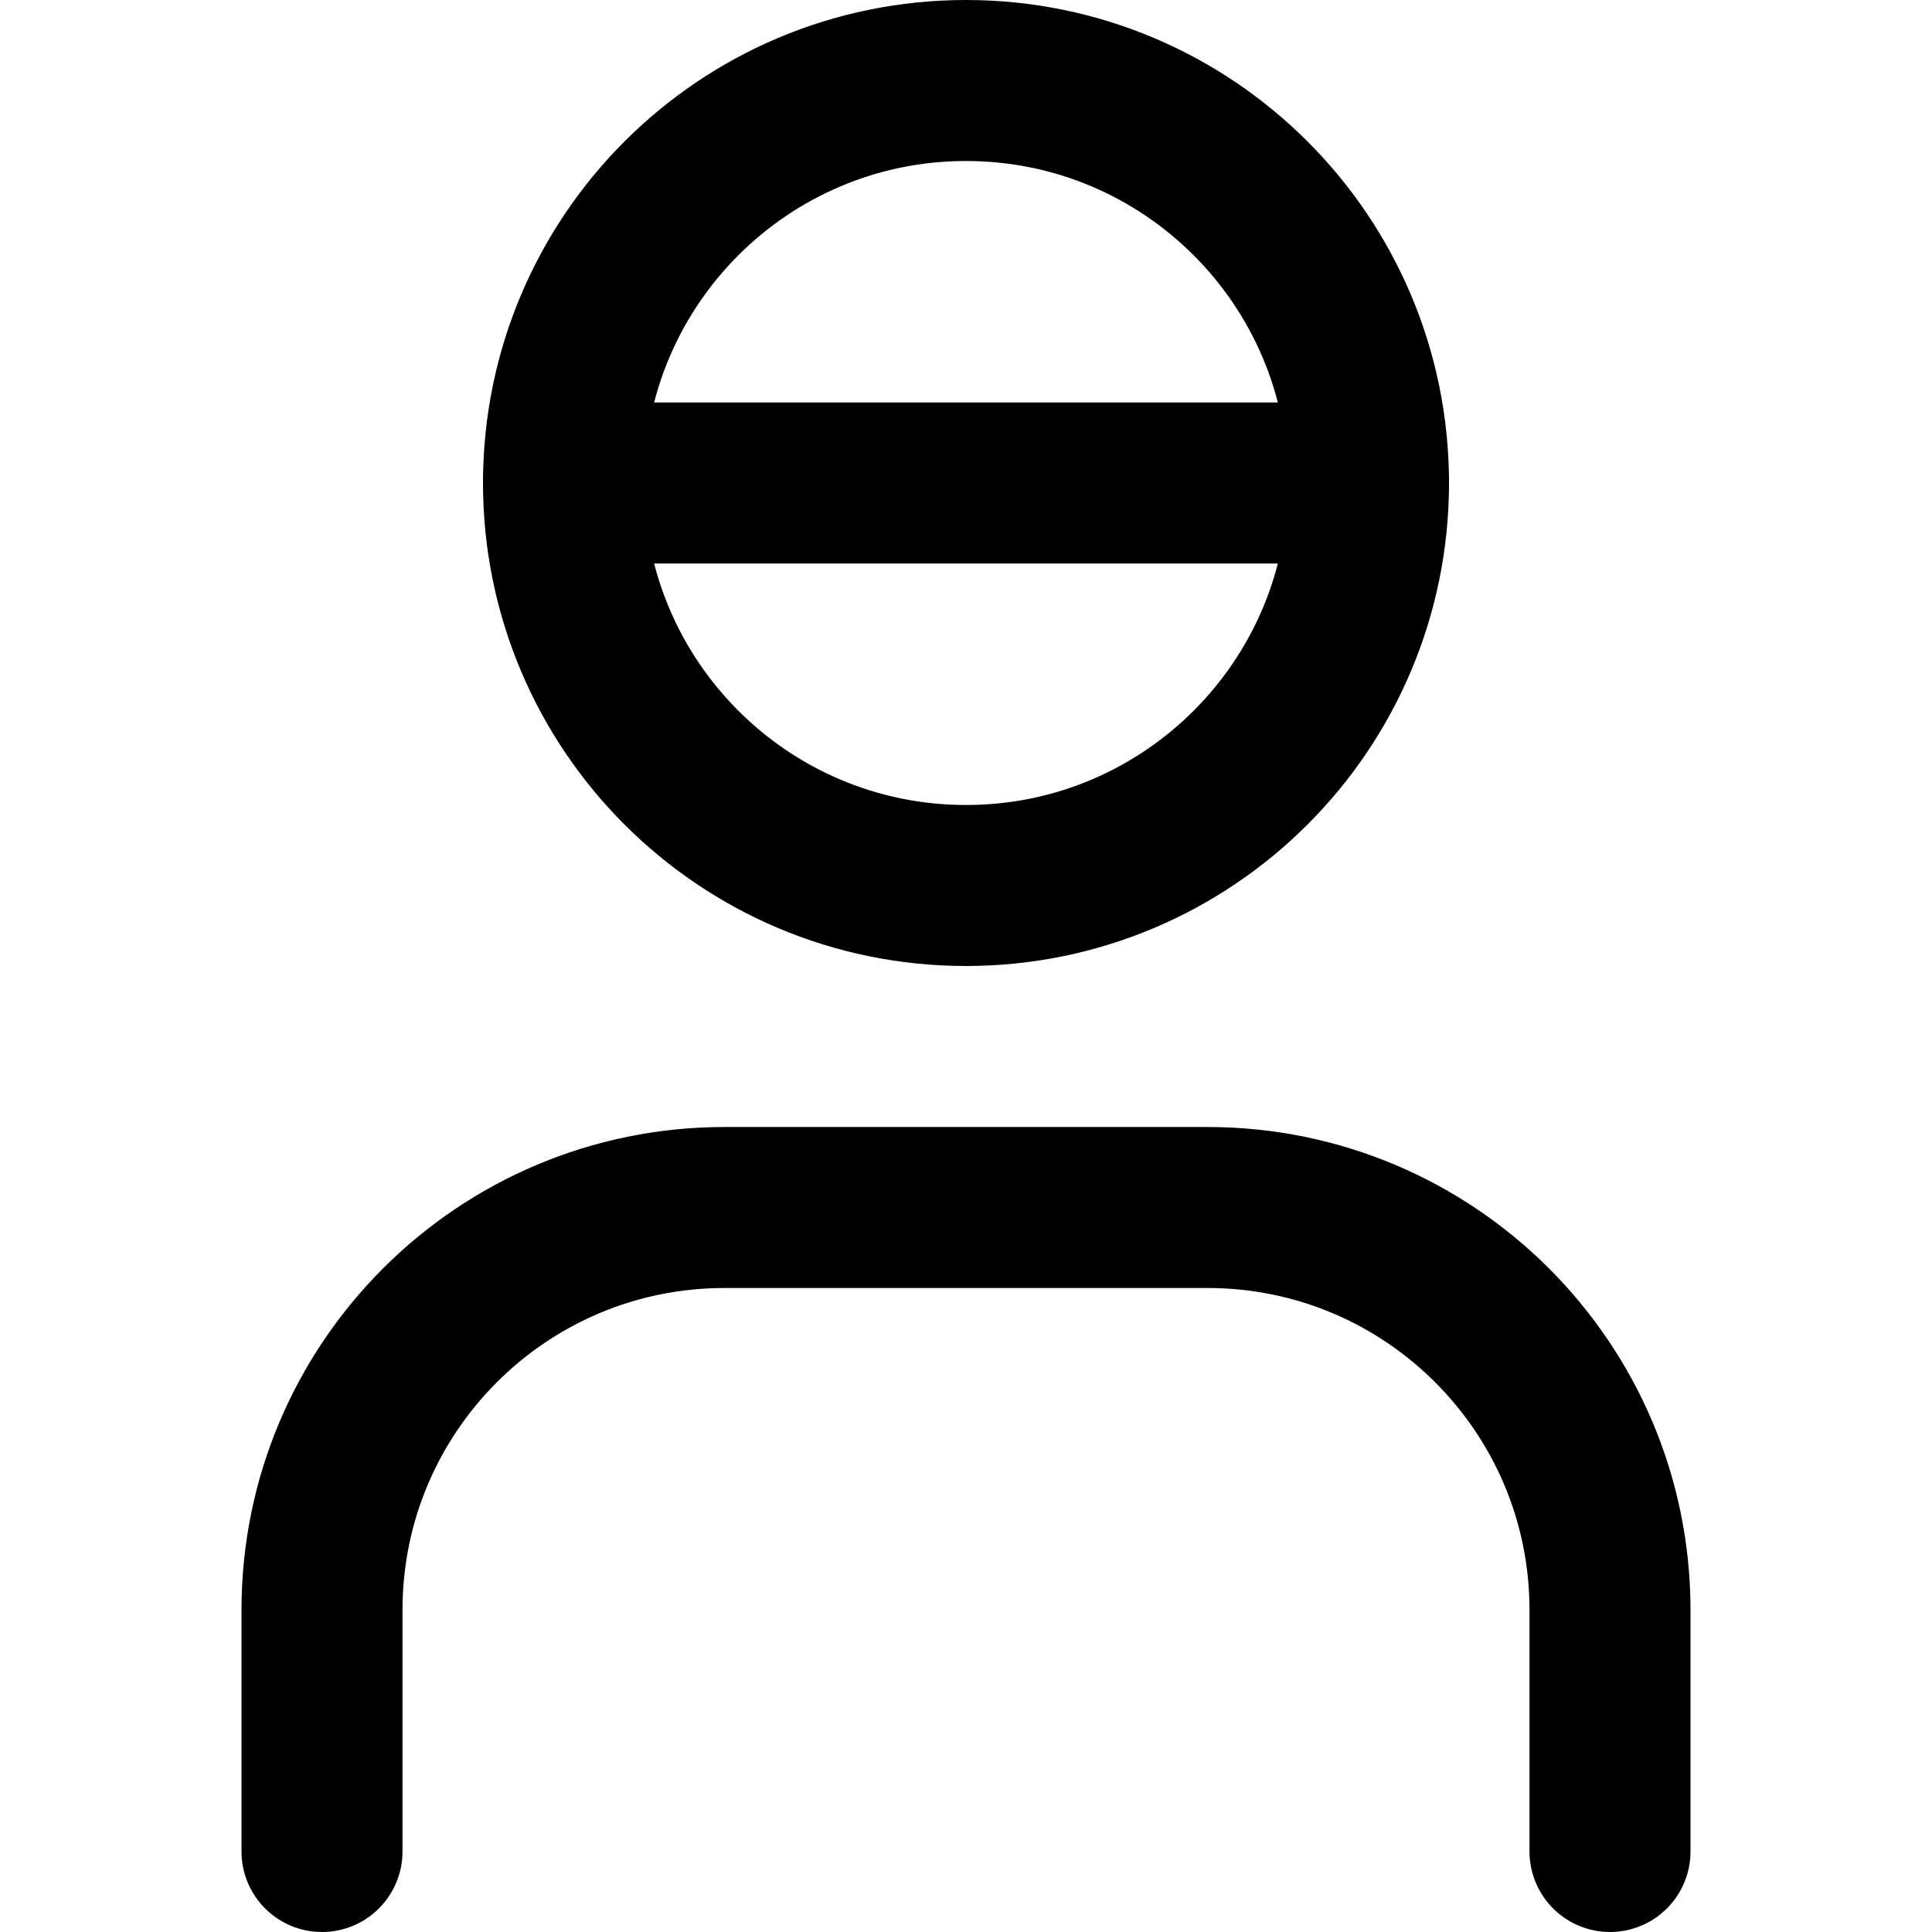
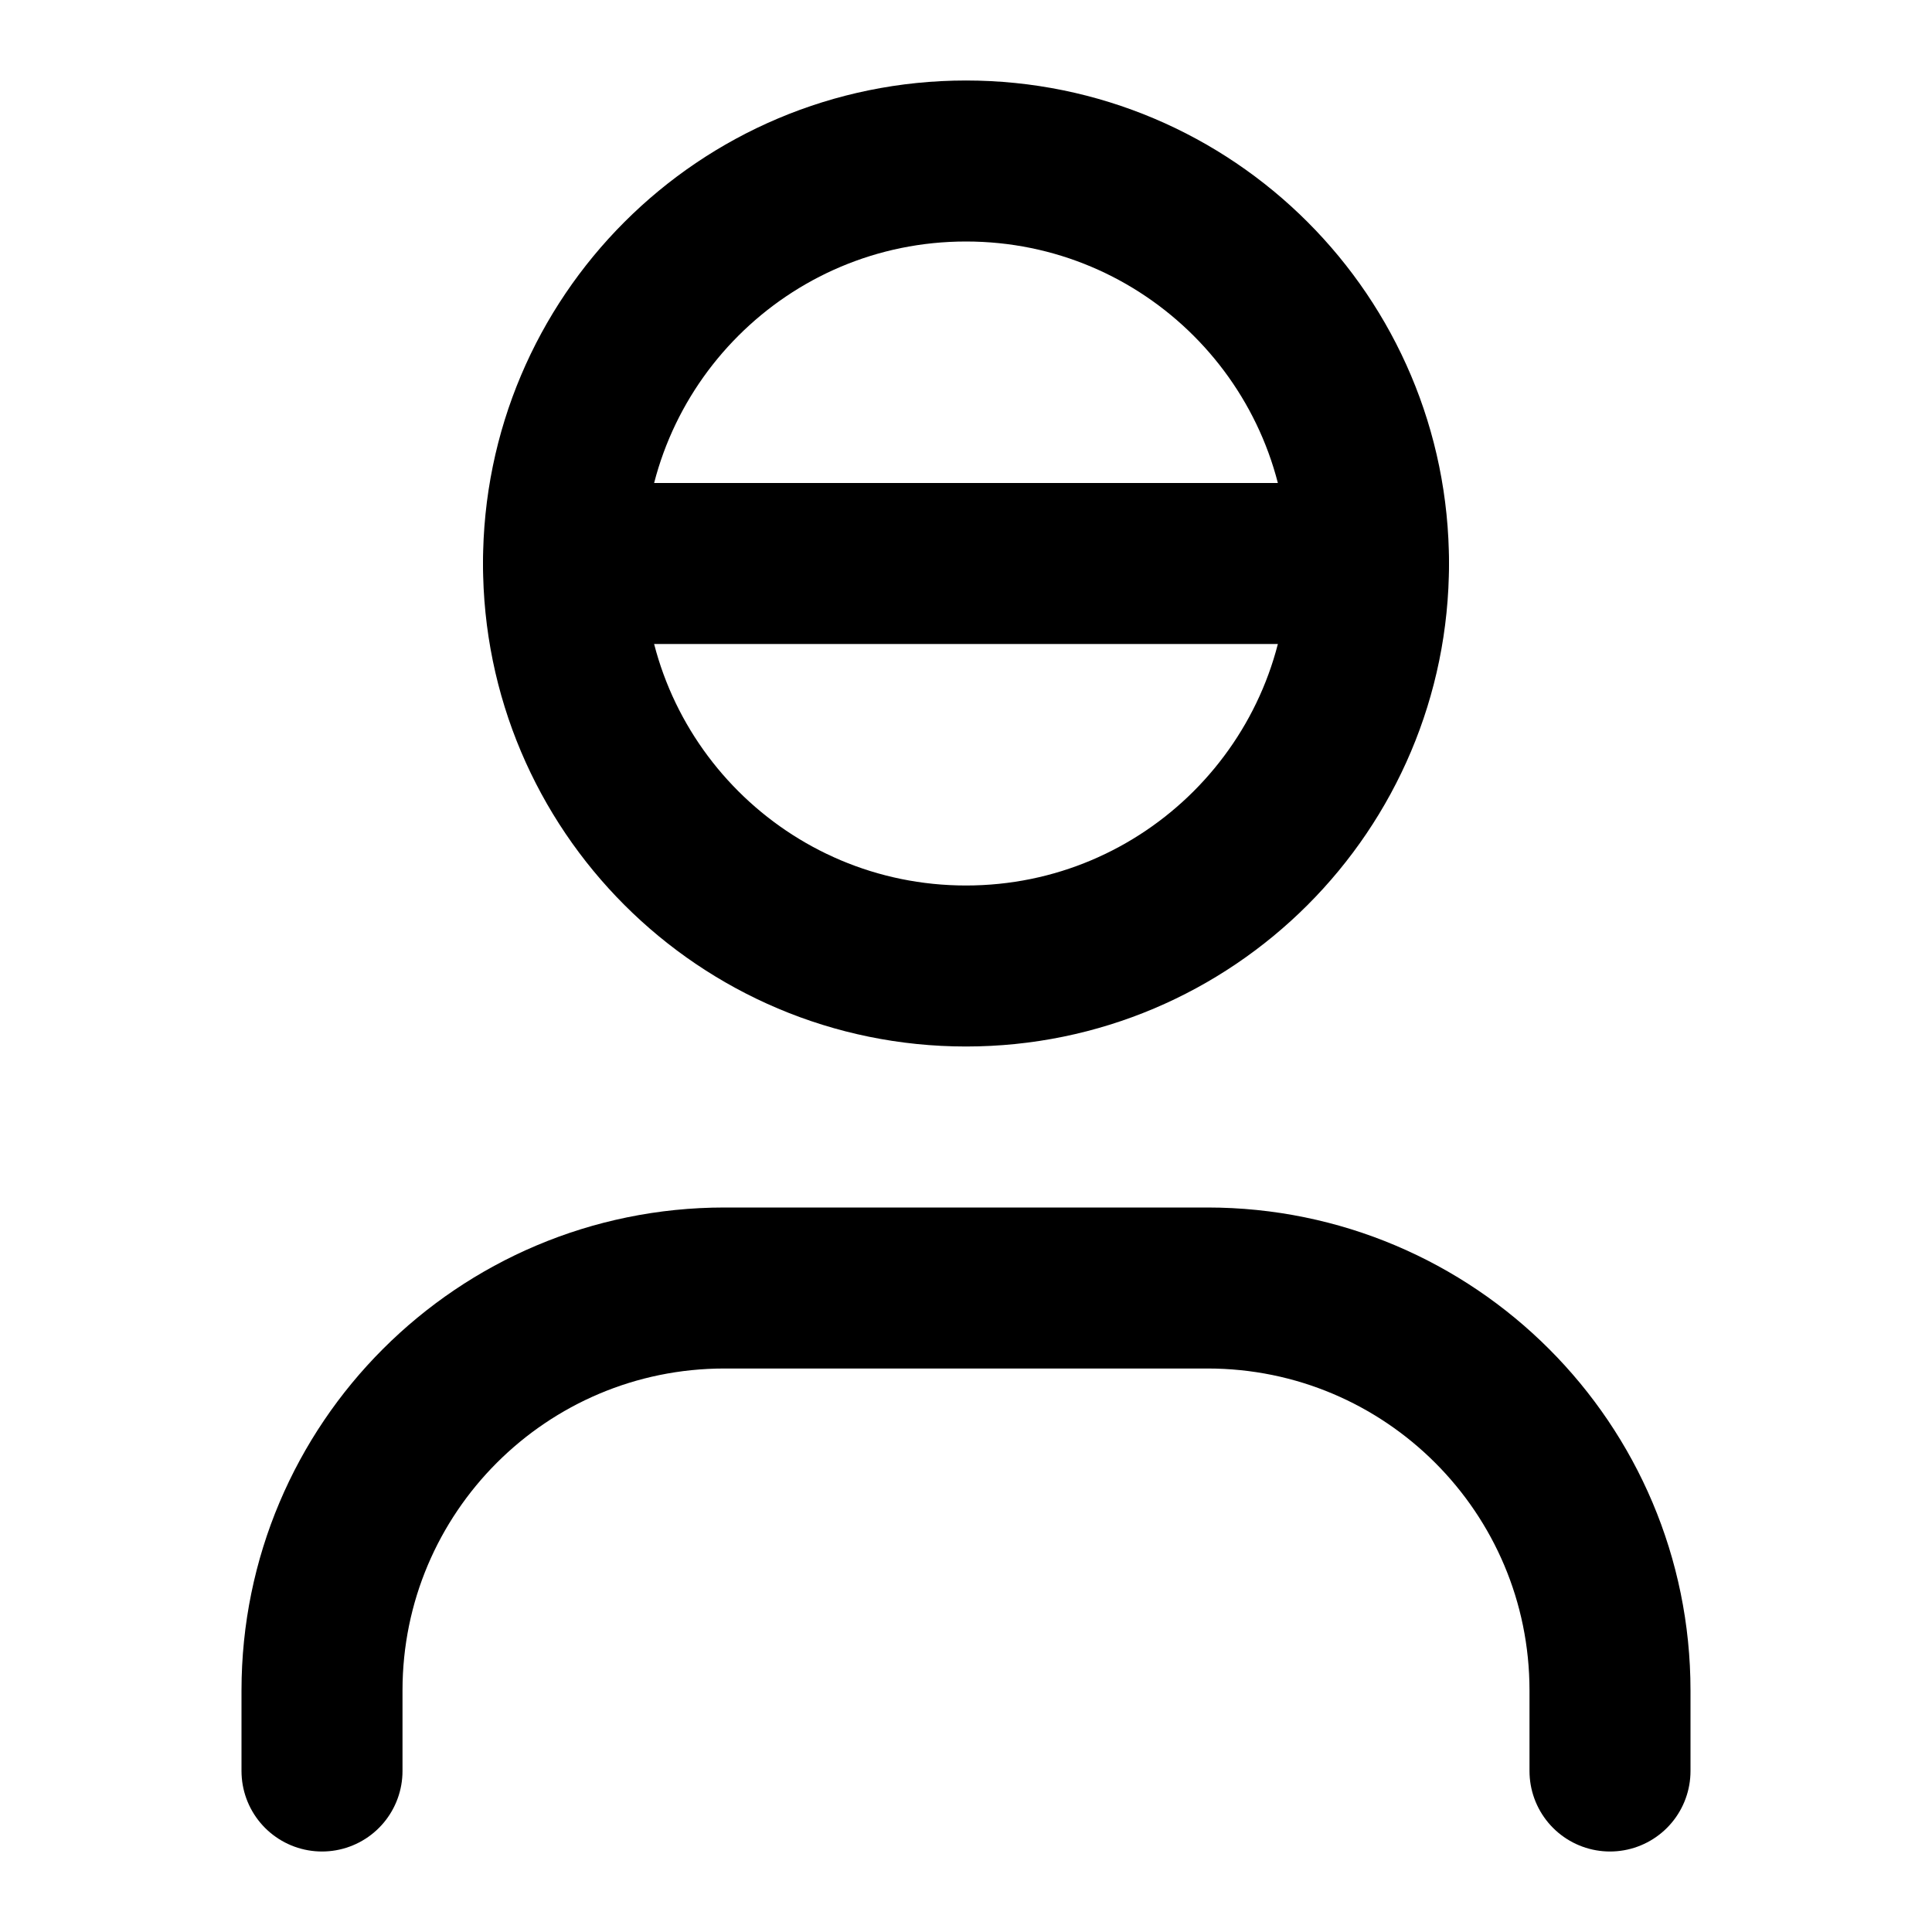
<svg xmlns="http://www.w3.org/2000/svg" width="48" height="48" viewBox="0 0 48 48" fill="none" stroke="currentColor" stroke-width="4" stroke-linecap="round" stroke-linejoin="round">
-   <path id="head" d="M14 12A10 10 0 0 1 24 2A10 10 0 0 1 34 12A10 10 0 0 1 14 12Z" />
-   <path id="brim" d="M14 12L34 12" />
-   <path id="body" d="M8 46L8 40A10 10 0 0 1 18 30L30 30A10 10 0 0 1 40 40L40 46" />
+   <path id="head" d="M14 14A10 10 0 0 1 24 4A10 10 0 0 1 34 14A10 10 0 0 1 14 14Z" />
+   <path id="brim" d="M14 14L34 14" />
+   <path id="body" d="M8 44L8 42A10 10 0 0 1 18 32L30 32A10 10 0 0 1 40 42L40 44" />
</svg>
